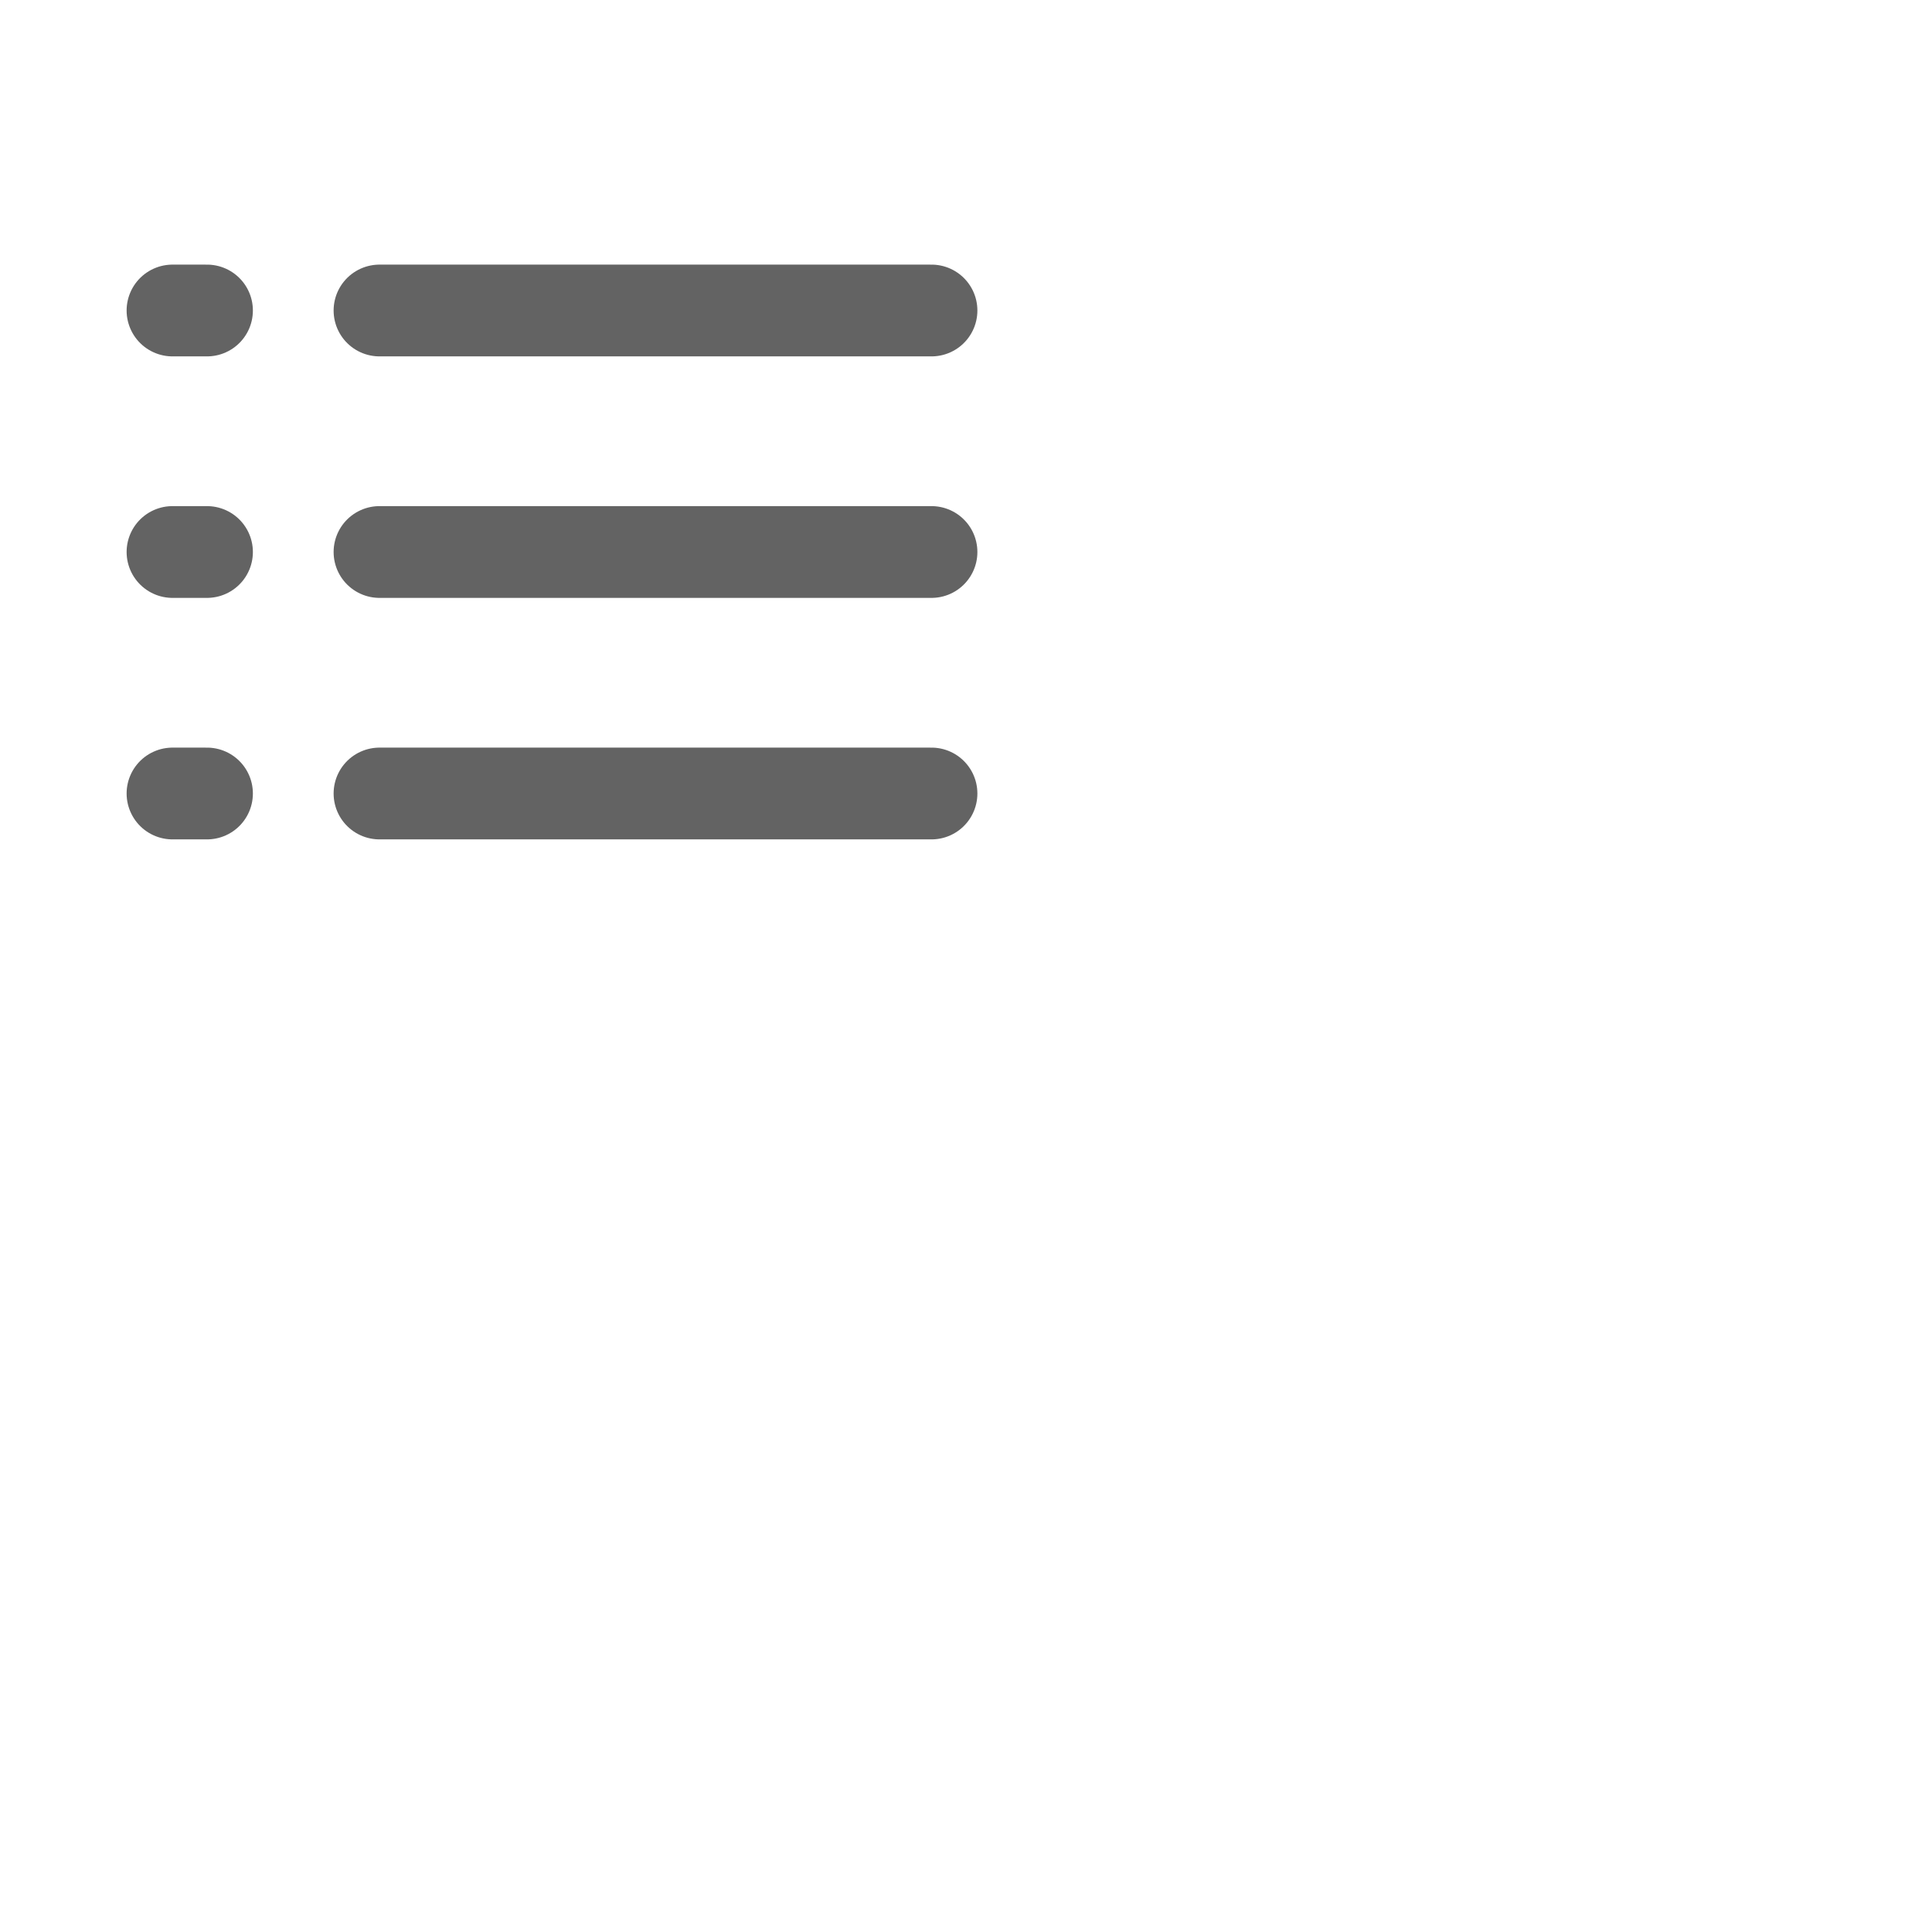
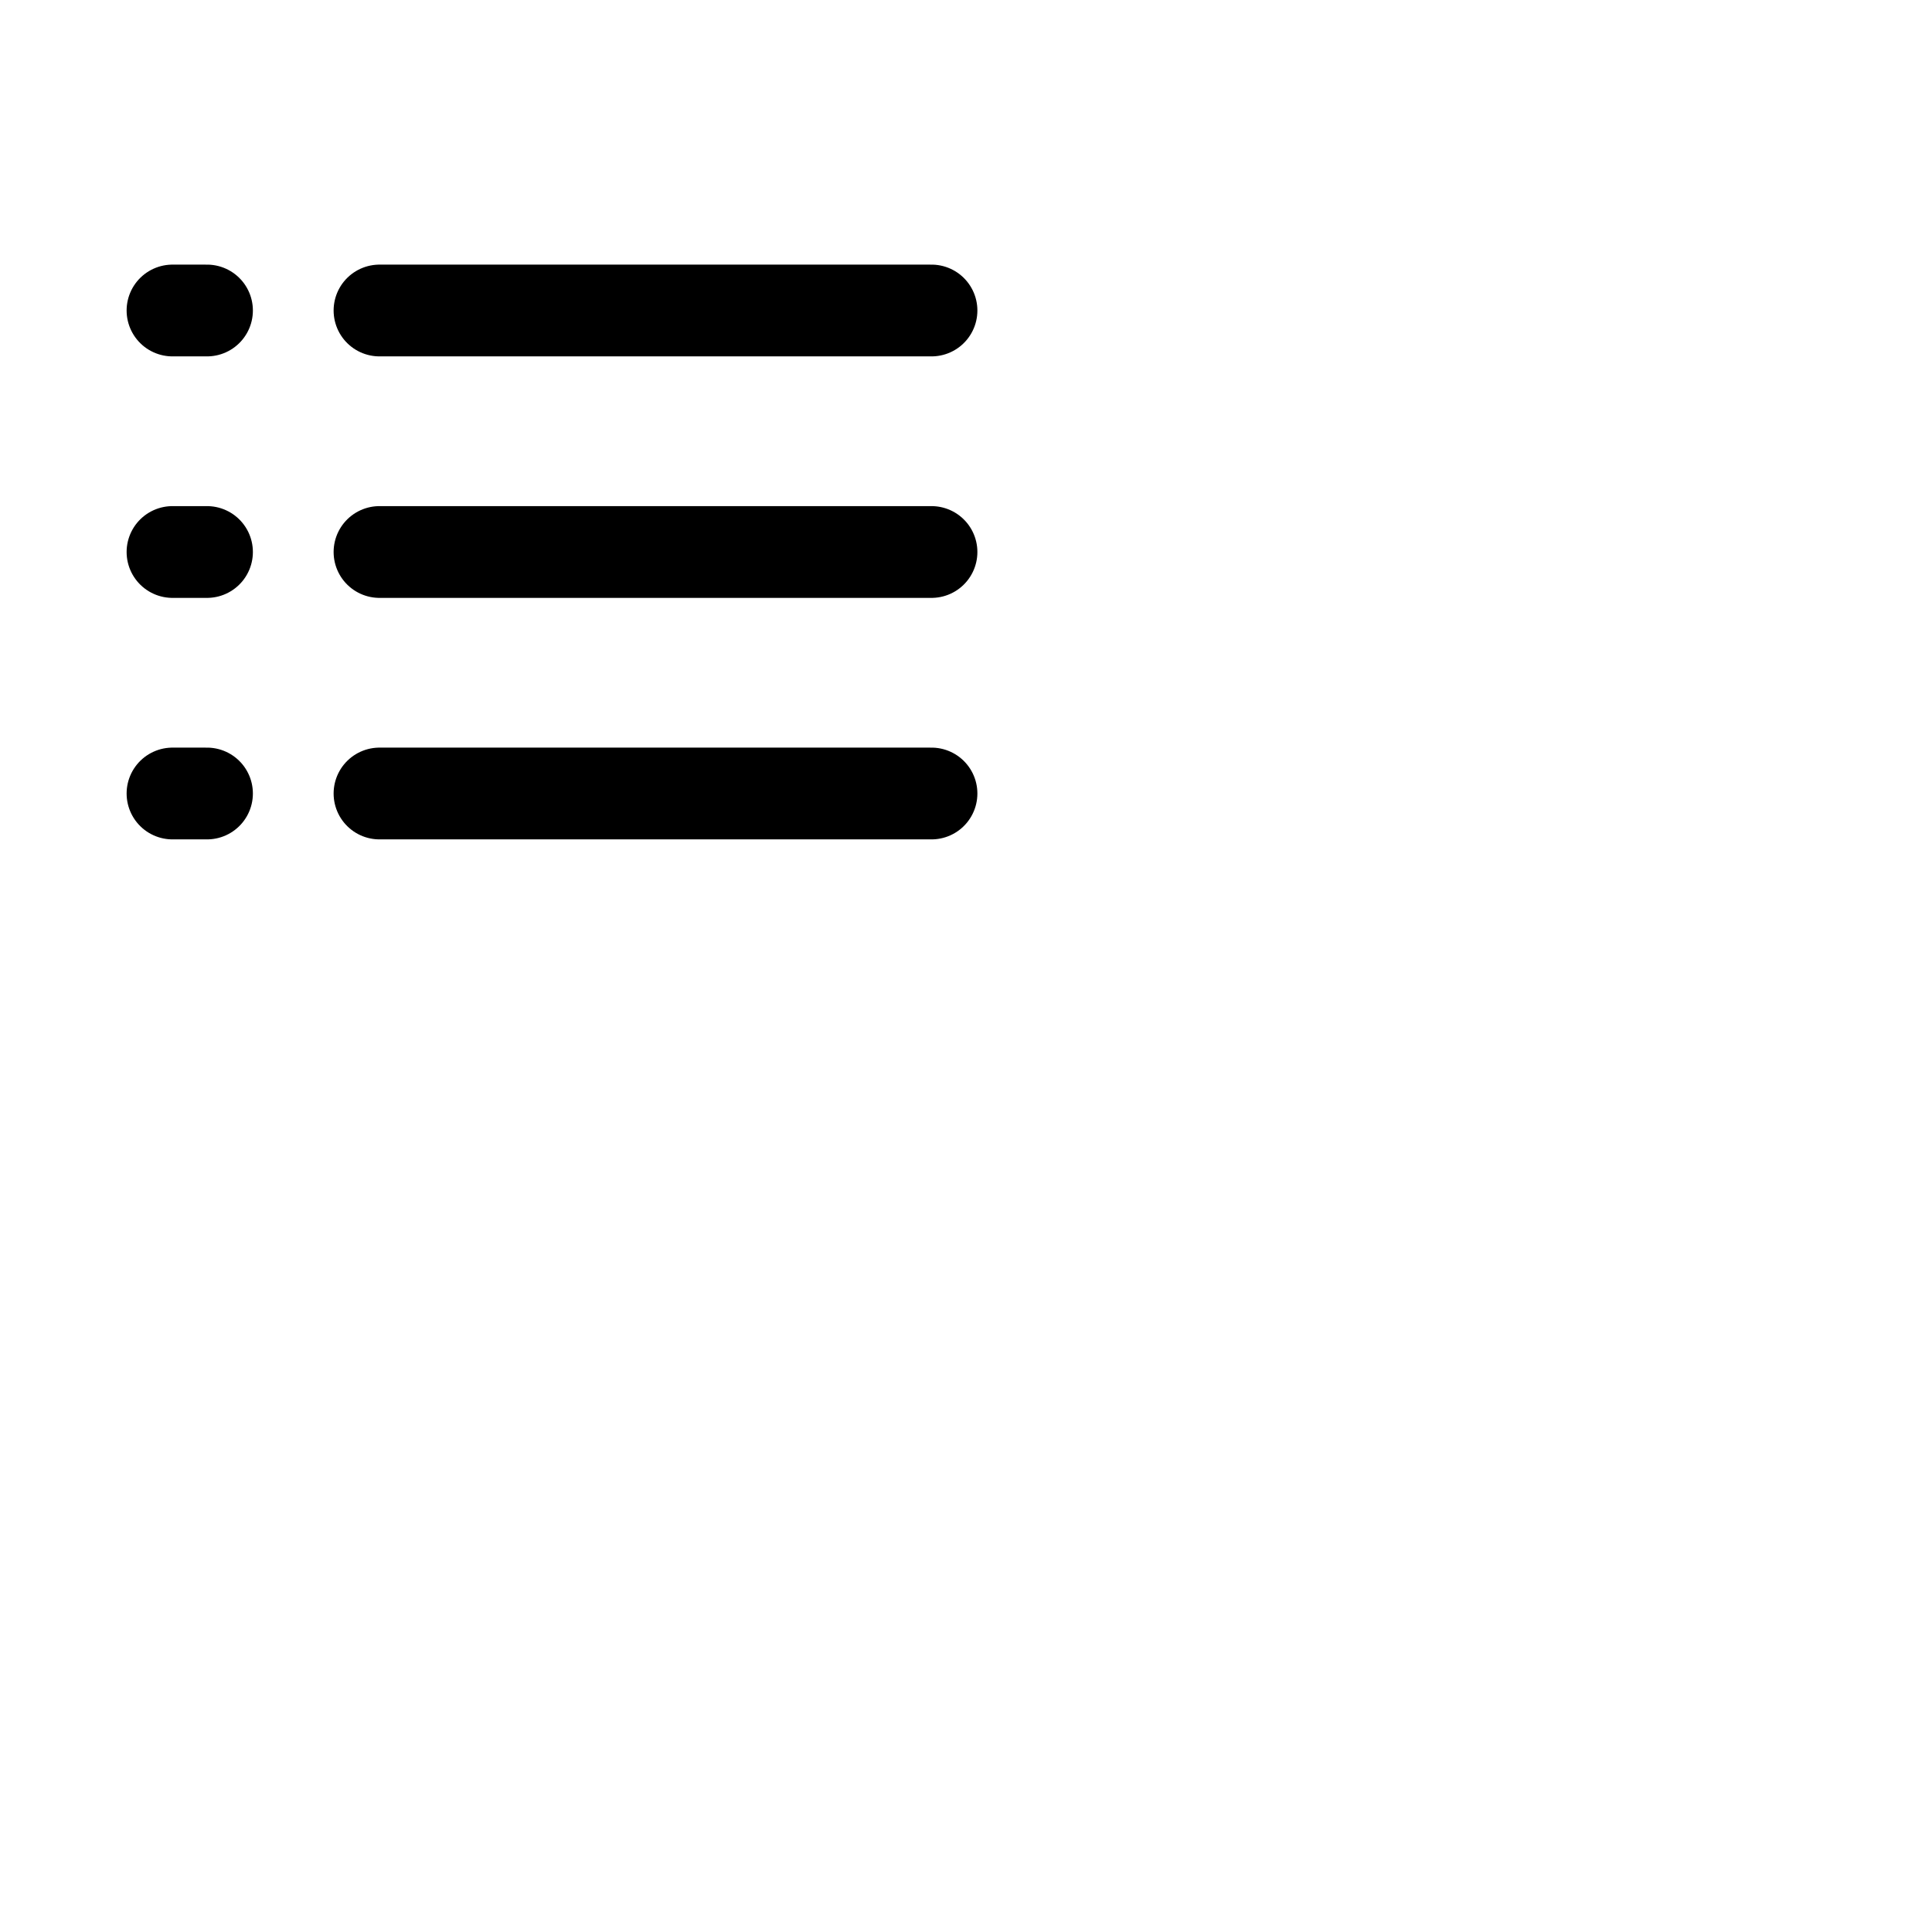
<svg xmlns="http://www.w3.org/2000/svg" preserveAspectRatio="none" overflow="visible" style="display: block;" width="28" height="28" viewBox="0 0 28 28" fill="none">
  <g id="Icon">
-     <path id="Vector" d="M5.5 4.5H13.5M5.5 8H13.5M5.5 11.5H13.5M2.5 4.5H3M2.5 8H3M2.5 11.5H3" stroke-width="1.33" stroke-linecap="round" stroke-linejoin="round" stroke="#636363" />
+     <path id="Vector" d="M5.5 4.5H13.5M5.5 8H13.5M5.5 11.5H13.5M2.5 4.5H3M2.5 8H3M2.5 11.5H3" stroke-width="1.33" stroke-linecap="round" stroke-linejoin="round" stroke="currentColor" />
  </g>
</svg>
